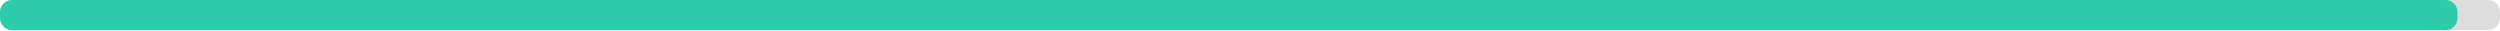
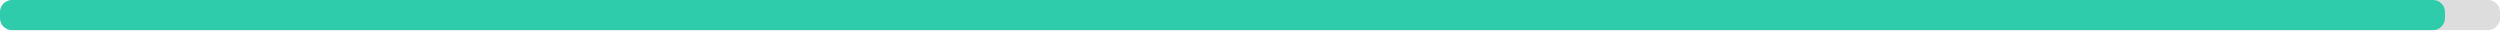
<svg xmlns="http://www.w3.org/2000/svg" width="830" height="10">
  <g>
    <rect style="fill: #ddd;" height="10" width="830" rx="4" y="0" x="0" />
-     <rect style="fill: #2eccaa;" height="10" width="815.89" rx="4" y="0" x="0" />
+     <rect style="fill: #2eccaa;" height="10" width="811.74" rx="4" y="0" x="0" />
  </g>
</svg>
